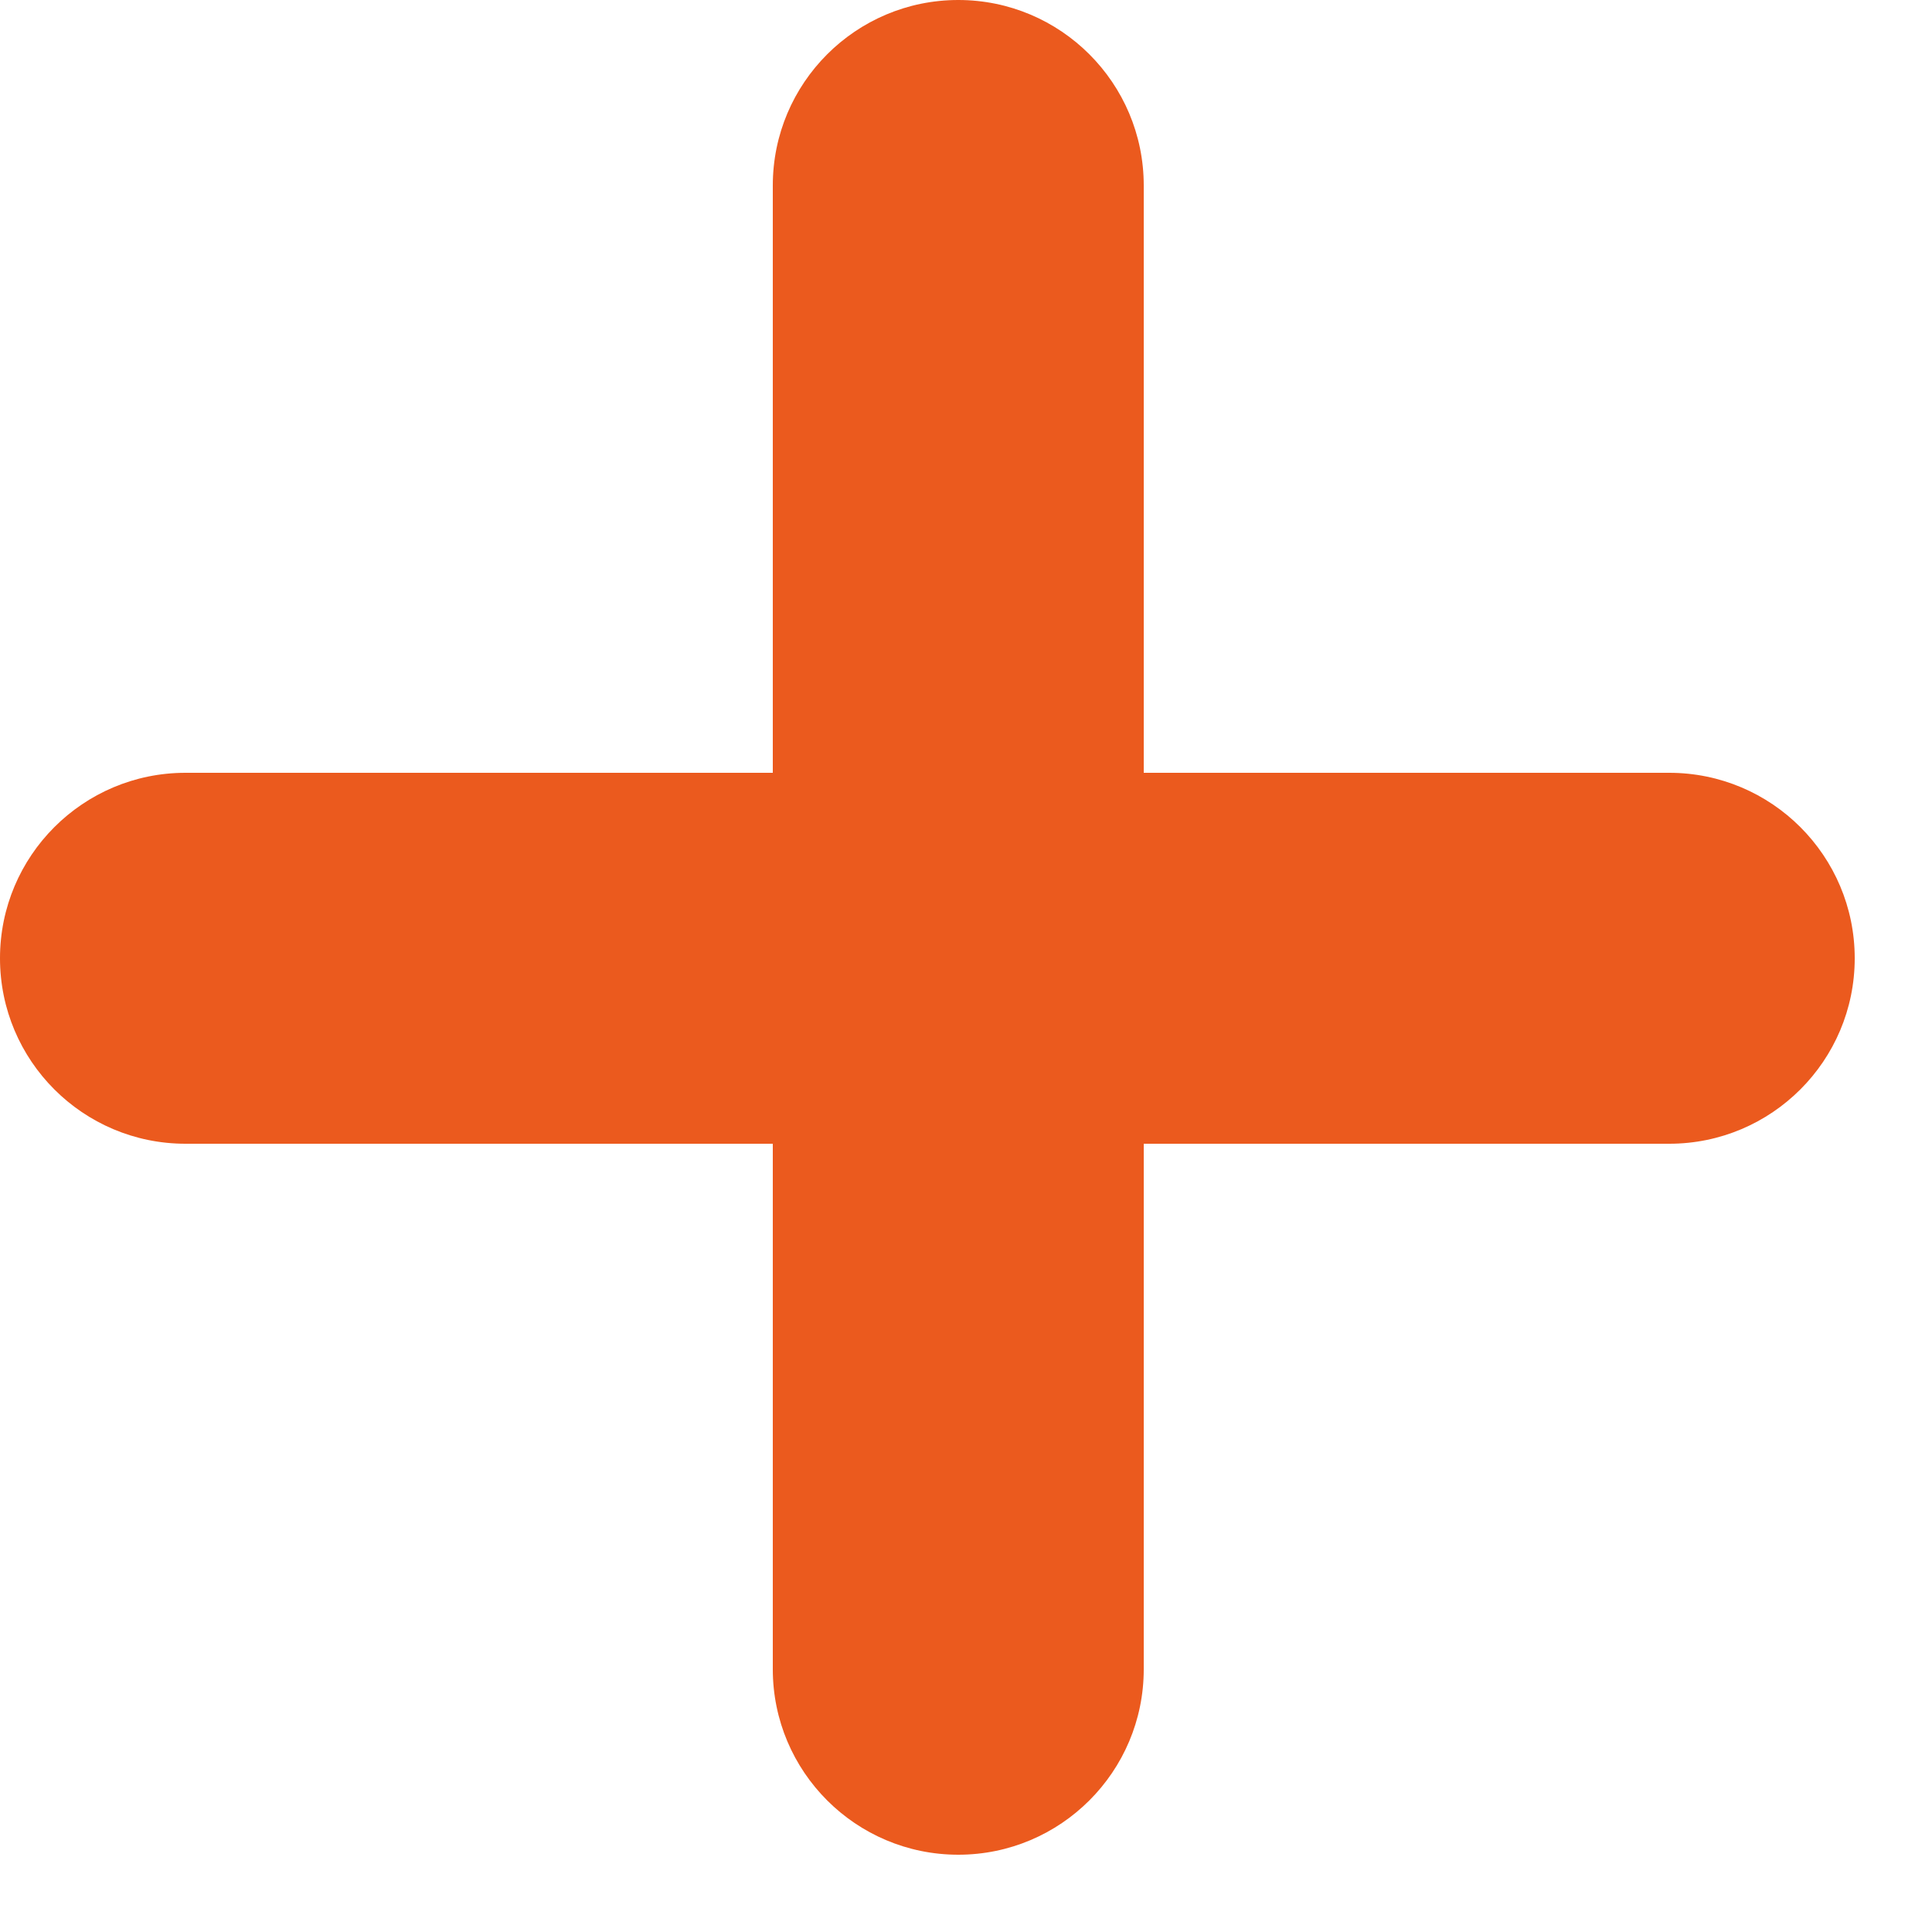
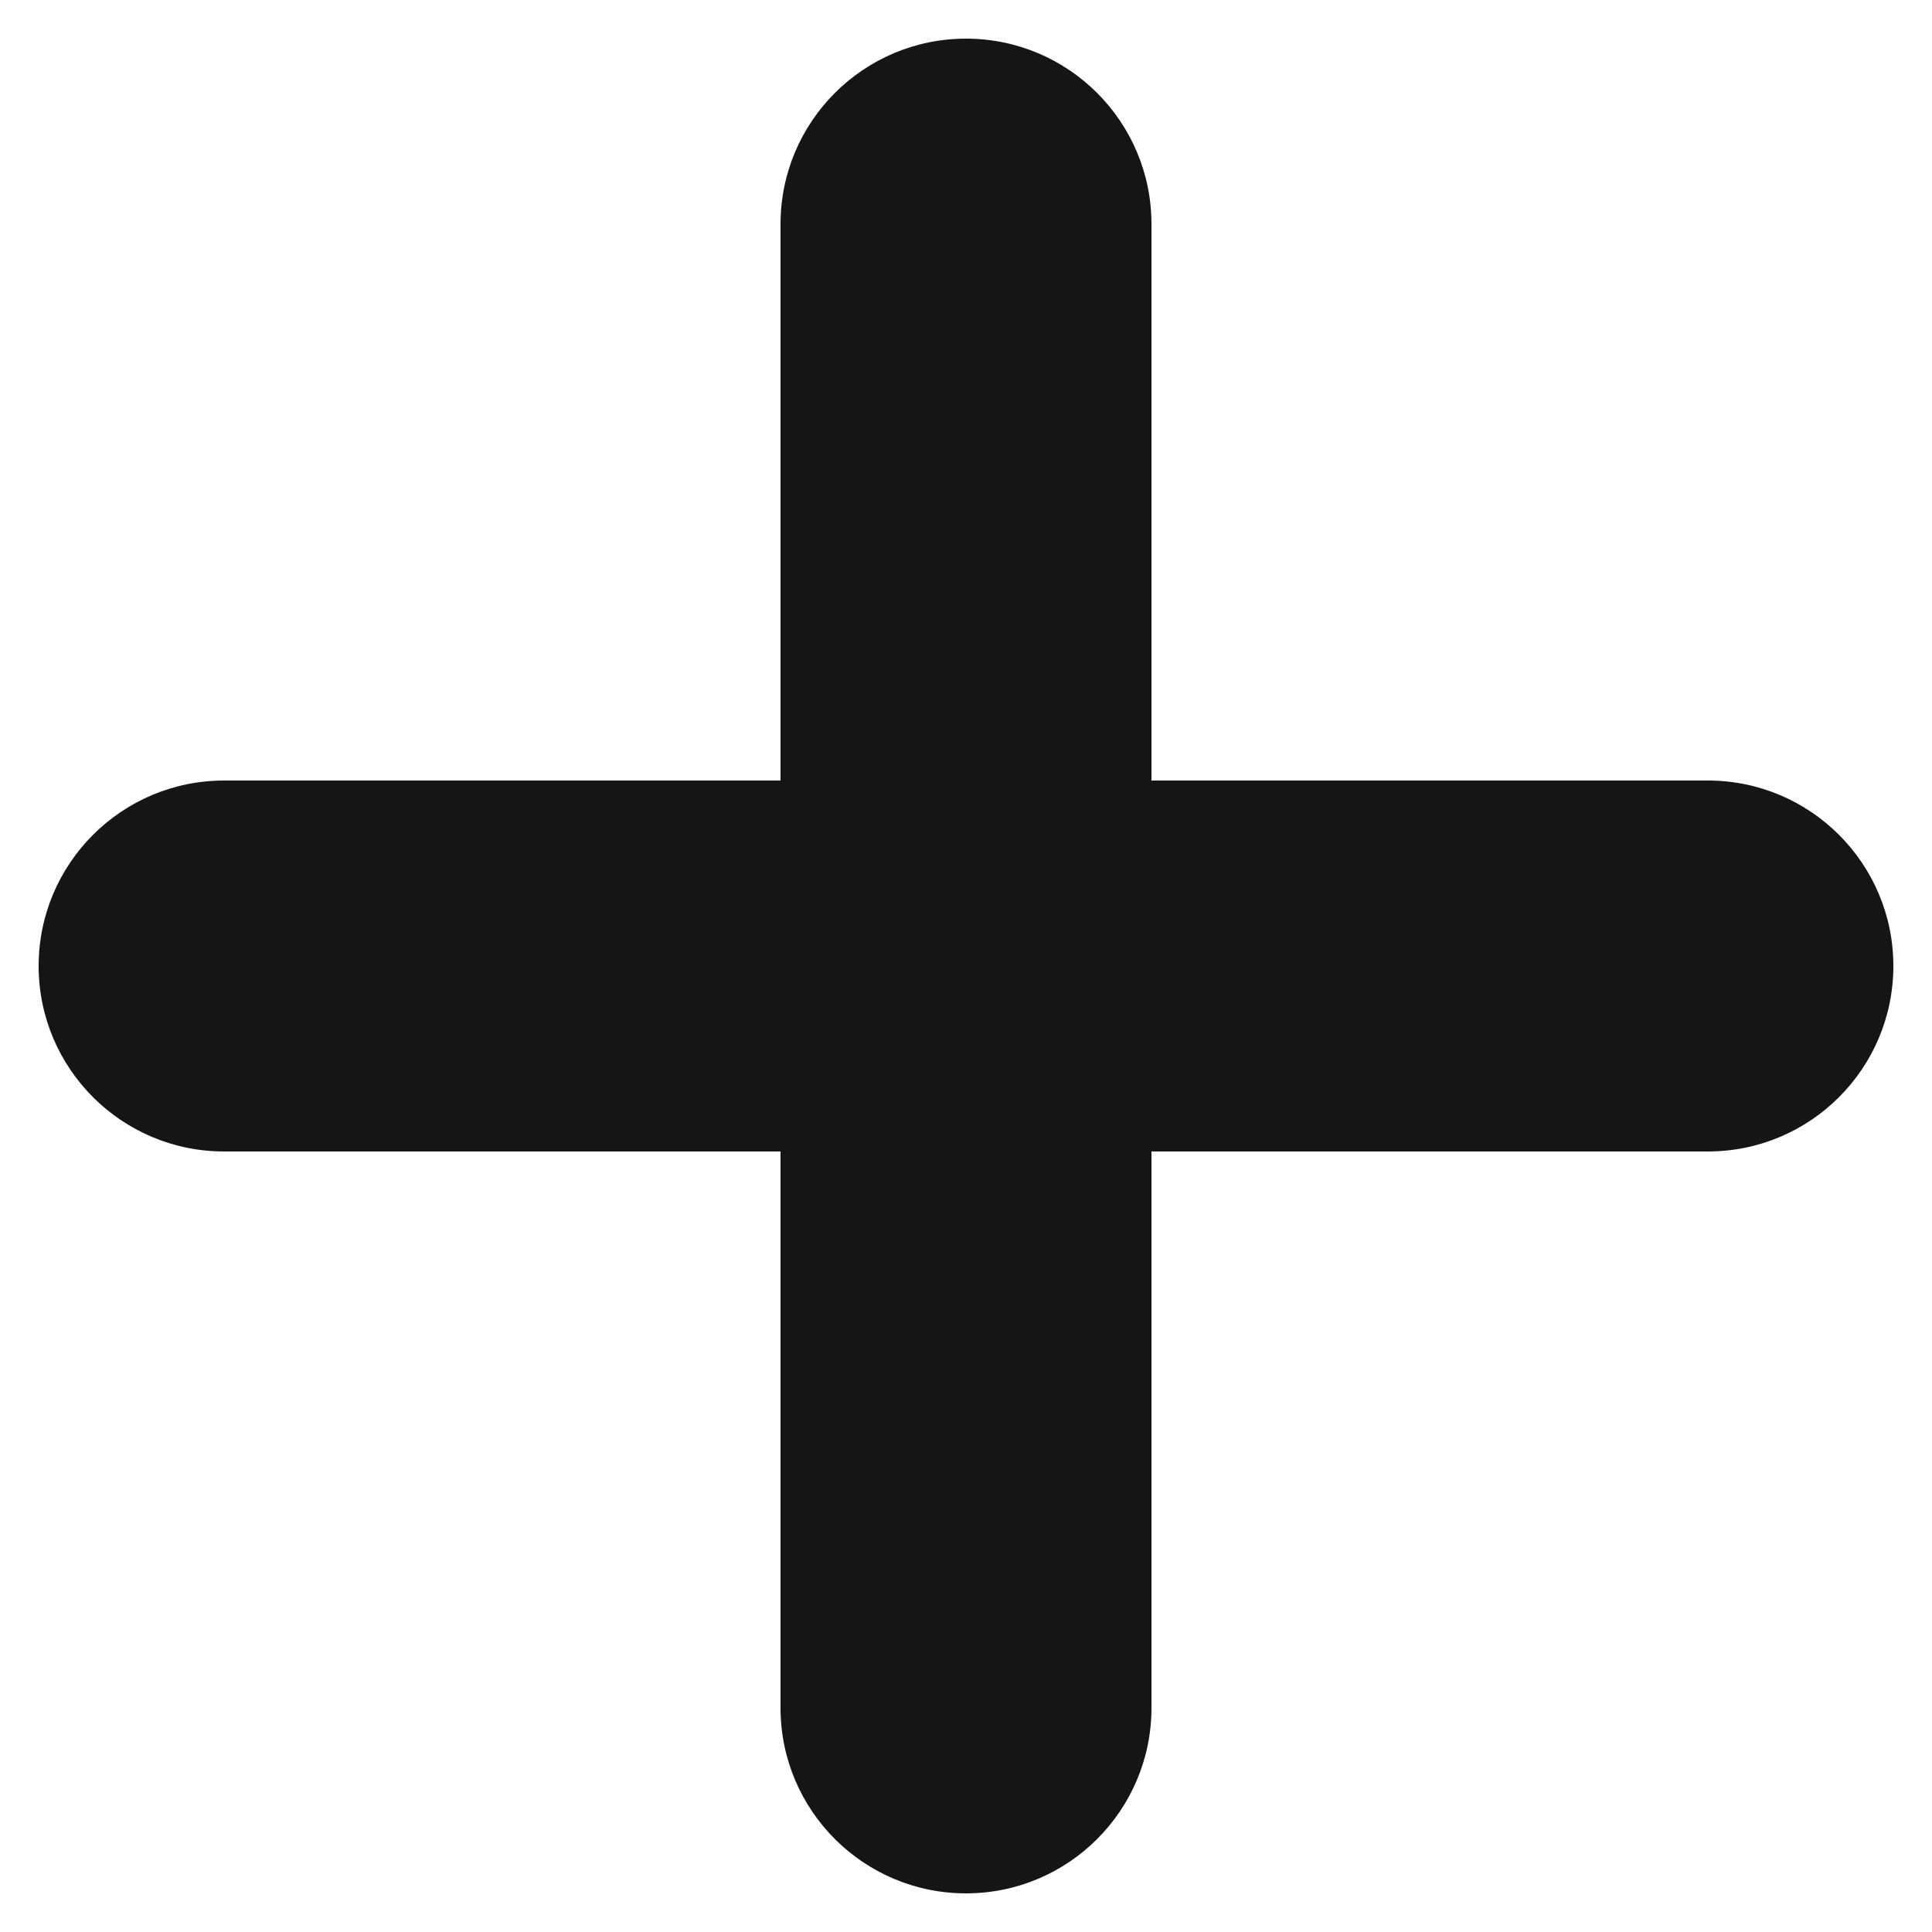
<svg xmlns="http://www.w3.org/2000/svg" width="10" height="10" viewBox="0 0 10 10" fill="none">
-   <path d="M5.92 3.84V5.76V8.64C5.92 9.17 5.49 9.6 4.96 9.6C4.43 9.6 4 9.17 4 8.64L4 5.76L4 3.84V0.96C4 0.43 4.43 0 4.96 0C5.49 0 5.92 0.43 5.92 0.96V3.84Z" fill="#EB5A1E" />
-   <path d="M5.76 5.92L3.84 5.92L0.96 5.92C0.43 5.92 -2.29533e-05 5.49 -2.29301e-05 4.96C-2.2907e-05 4.43 0.43 4 0.96 4L3.84 4L5.76 4L8.64 4C9.17 4 9.6 4.43 9.6 4.96C9.6 5.49 9.17 5.92 8.64 5.92L5.76 5.92Z" fill="#EB5A1E" />
+   <path d="M8.84 4.04H5.96V1.16C5.96 0.63 5.53 0.2 5 0.2C4.47 0.2 4.04 0.63 4.04 1.16V4.04H1.16C0.63 4.04 0.2 4.47 0.2 5C0.2 5.53 0.63 5.96 1.16 5.96H4.04V8.84C4.04 9.37 4.47 9.8 5 9.8C5.53 9.8 5.96 9.37 5.96 8.84V5.96H8.84C9.37 5.96 9.8 5.53 9.8 5C9.8 4.47 9.37 4.04 8.84 4.04Z" fill="#151515" />
</svg>
